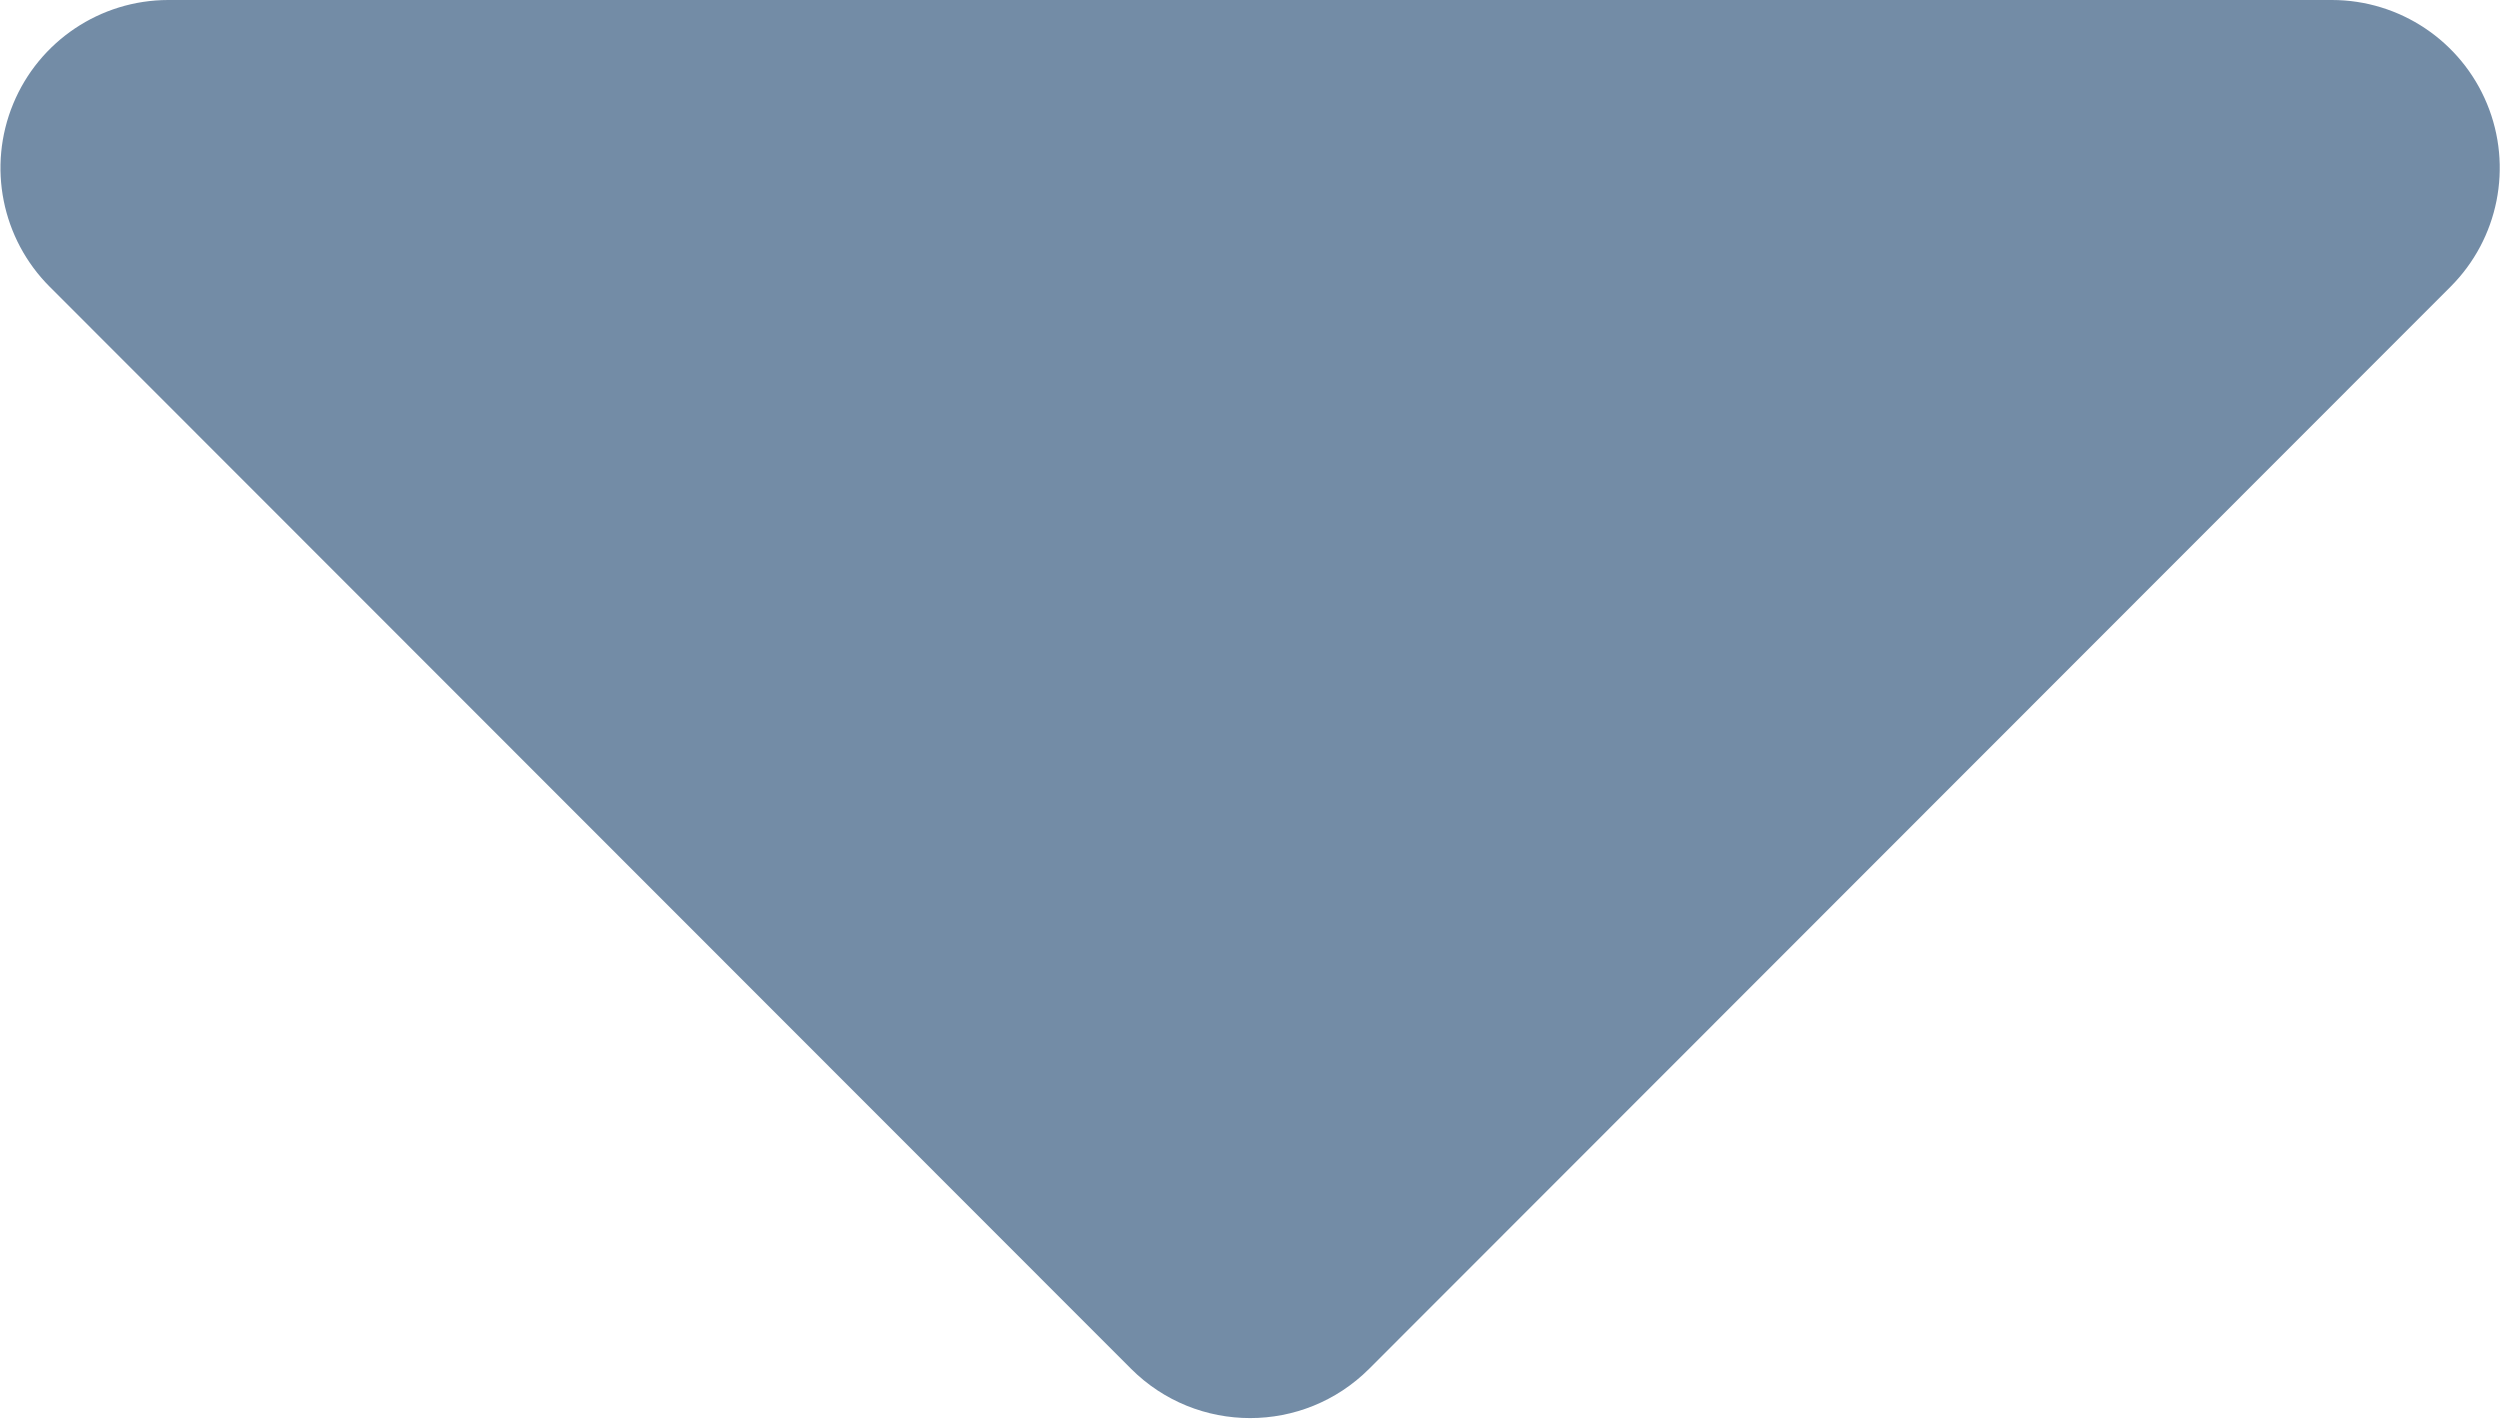
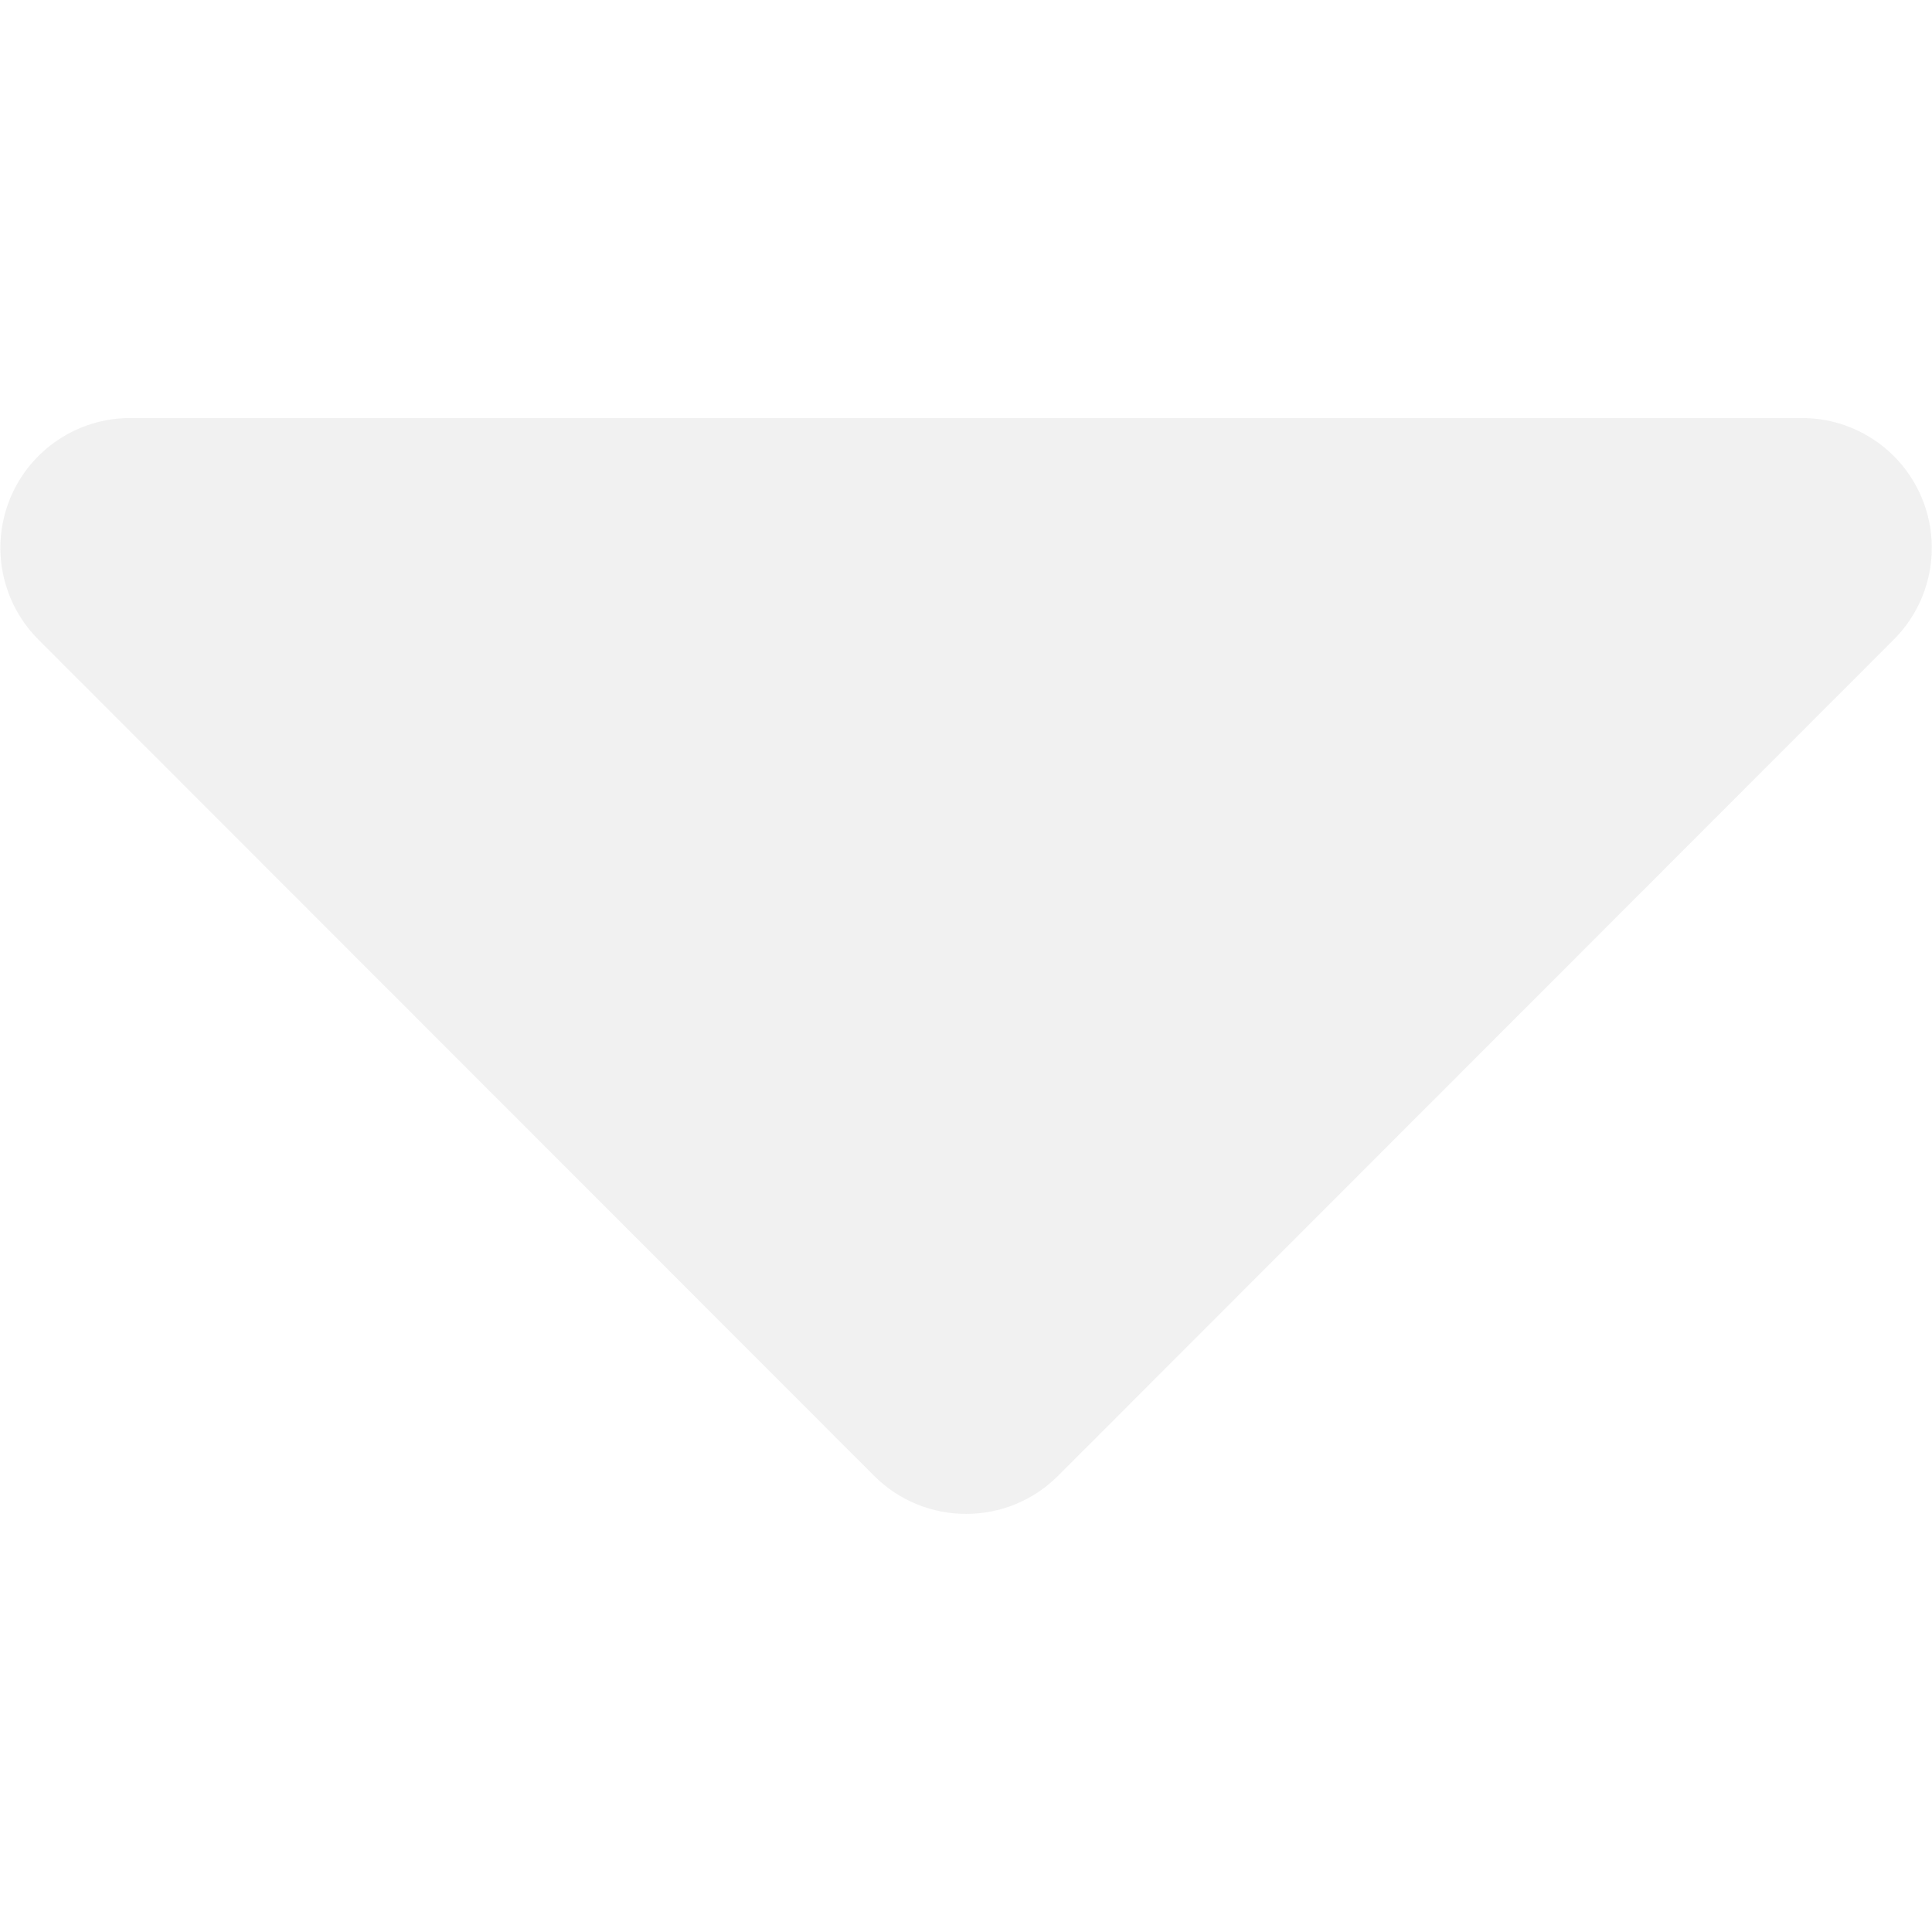
- <svg xmlns="http://www.w3.org/2000/svg" width="11" height="6.24" viewBox="0 0 11 6.24">
-   <path id="Icon_awesome-caret-down" data-name="Icon awesome-caret-down" d="M1.534,13.5h9.52a.739.739,0,0,1,.522,1.262L6.818,19.523a.741.741,0,0,1-1.047,0L1.013,14.762A.739.739,0,0,1,1.534,13.5Z" transform="translate(-0.794 -13.5)" fill="#506f90" opacity="0.8" />
+ <svg xmlns="http://www.w3.org/2000/svg" id="SvgjsSvg1001" width="288" height="288" version="1.1">
+   <defs id="SvgjsDefs1002" />
+   <g id="SvgjsG1008" transform="matrix(1,0,0,1,0,0)">
+     <svg width="288" height="288" viewBox="0 0 11 6.24">
+       <path fill="#eeeeee" d="M1.534,13.5h9.52a.739.739,0,0,1,.522,1.262L6.818,19.523a.741.741,0,0,1-1.047,0L1.013,14.762A.739.739,0,0,1,1.534,13.5Z" data-name="Icon awesome-caret-down" opacity=".8" transform="translate(-.794 -13.5)" class="color506f90 svgShape" />
+     </svg>
+   </g>
</svg>
